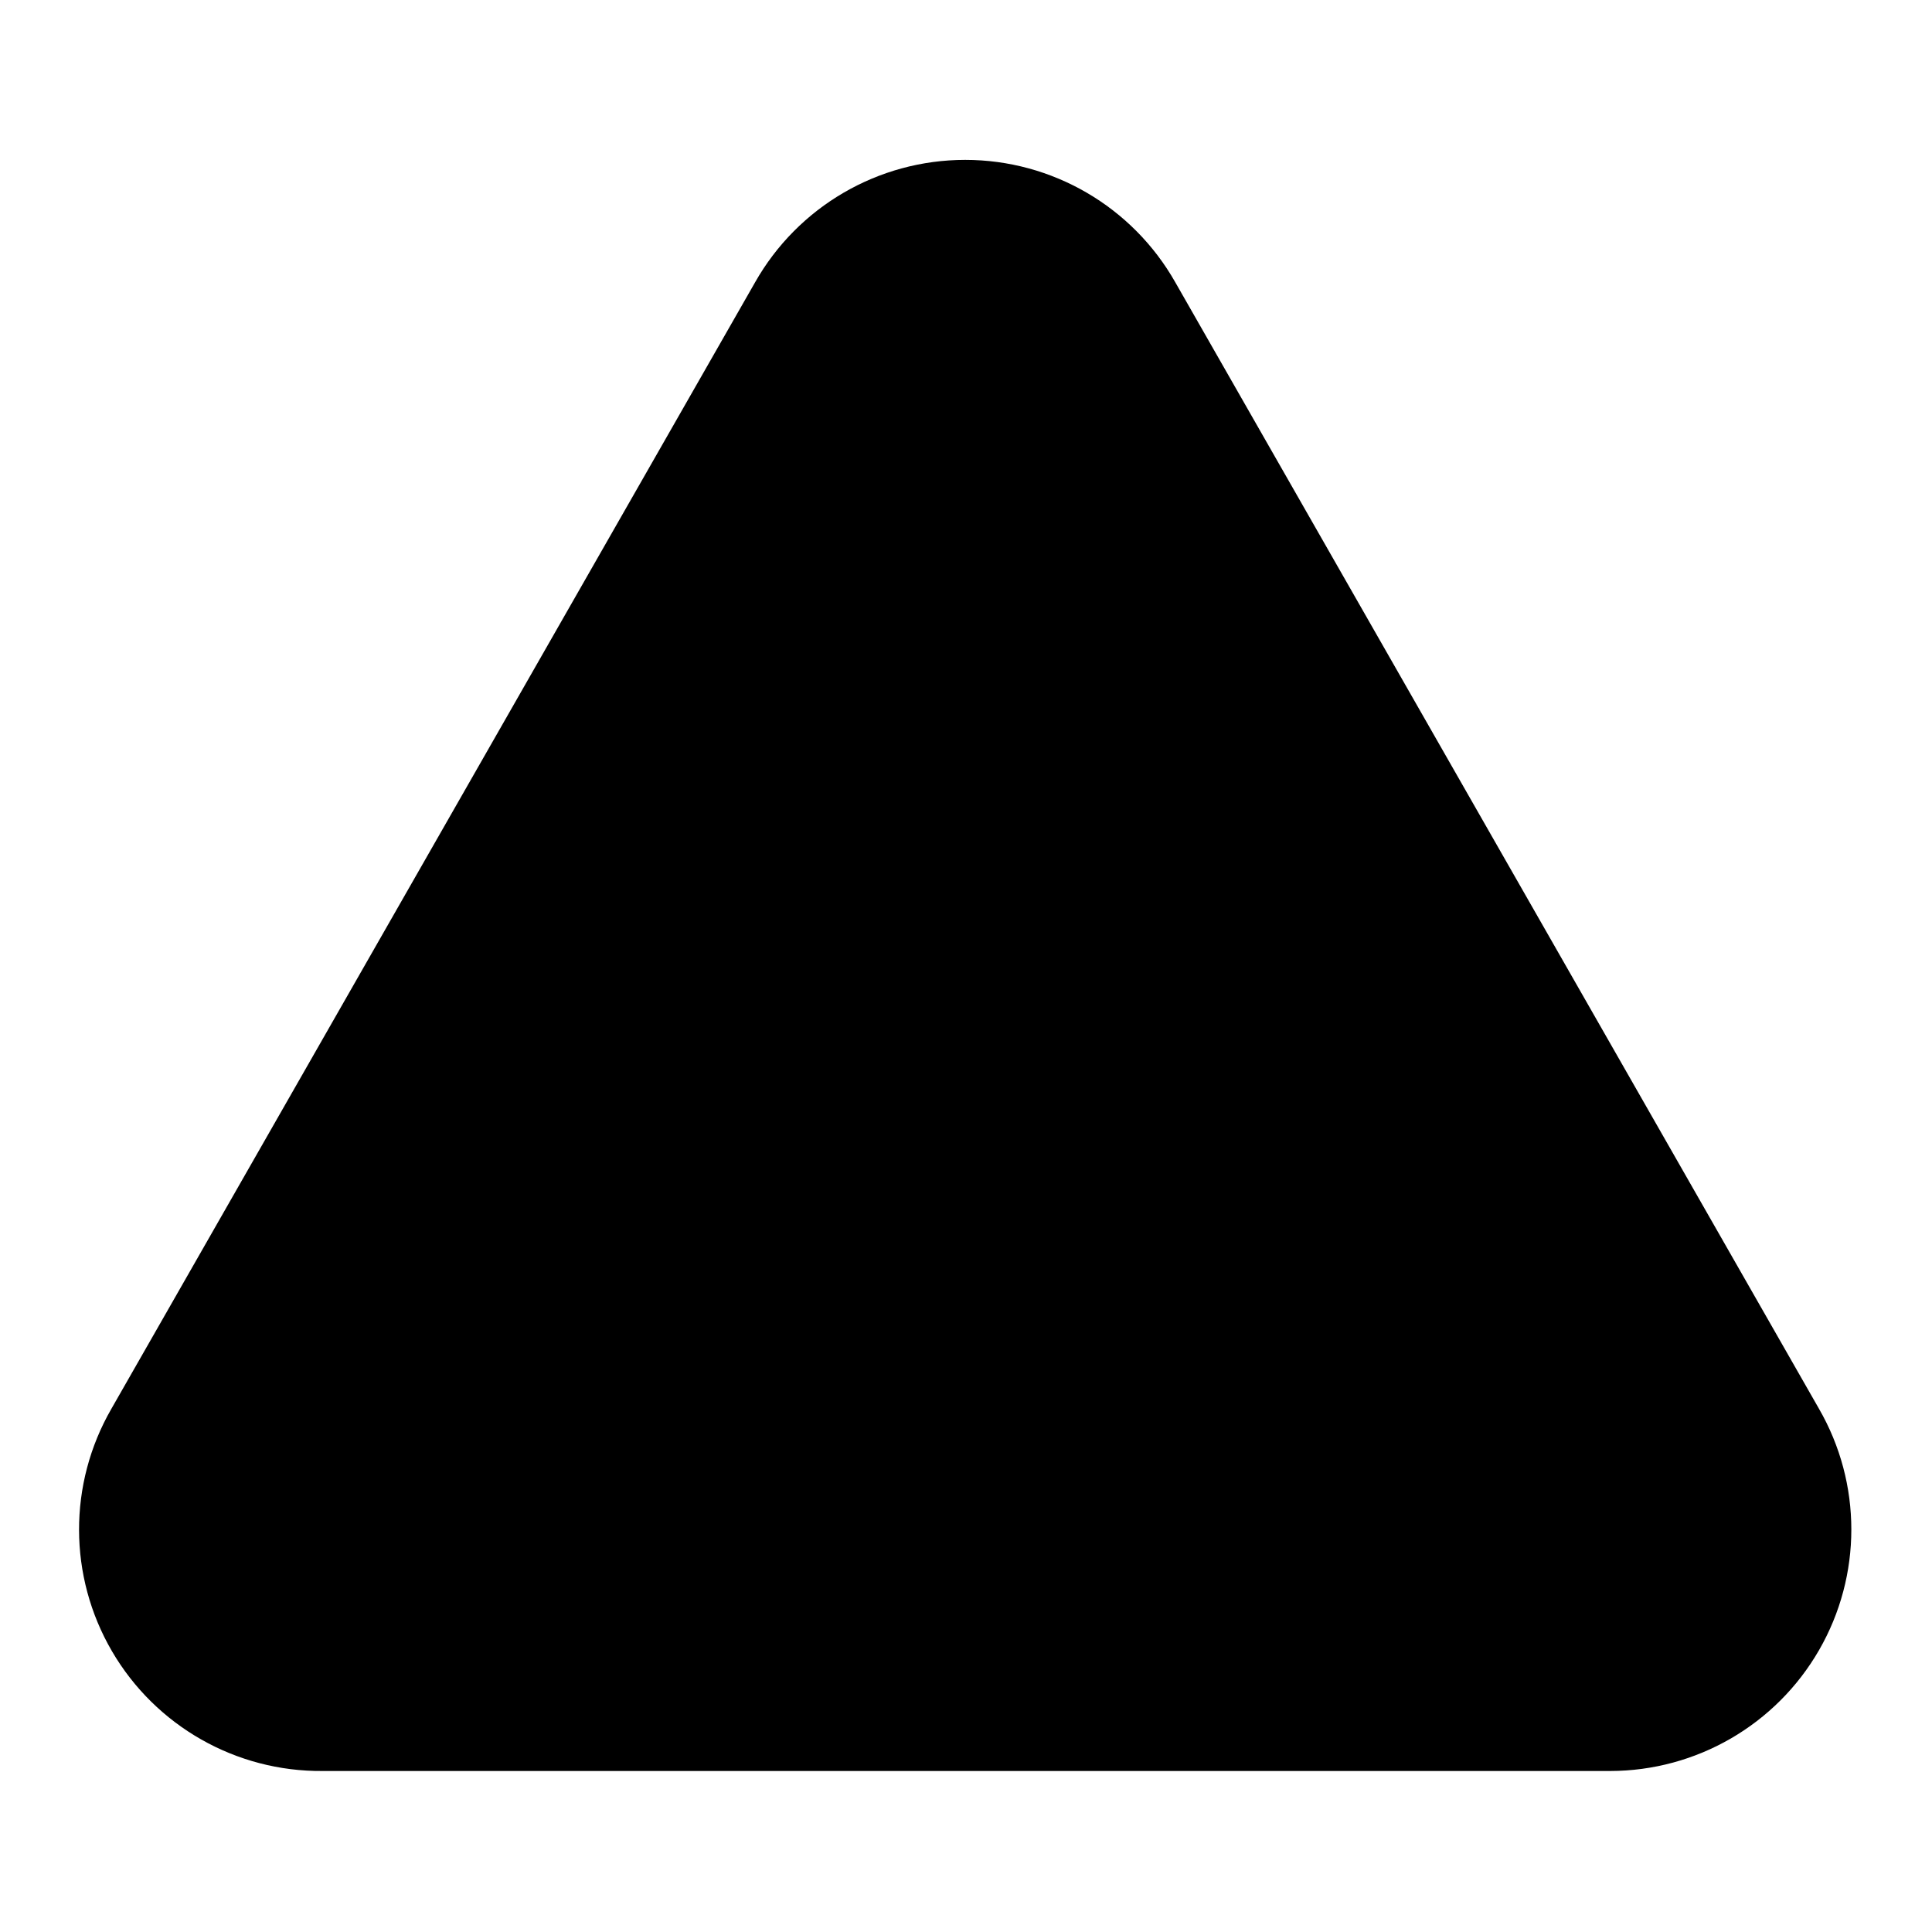
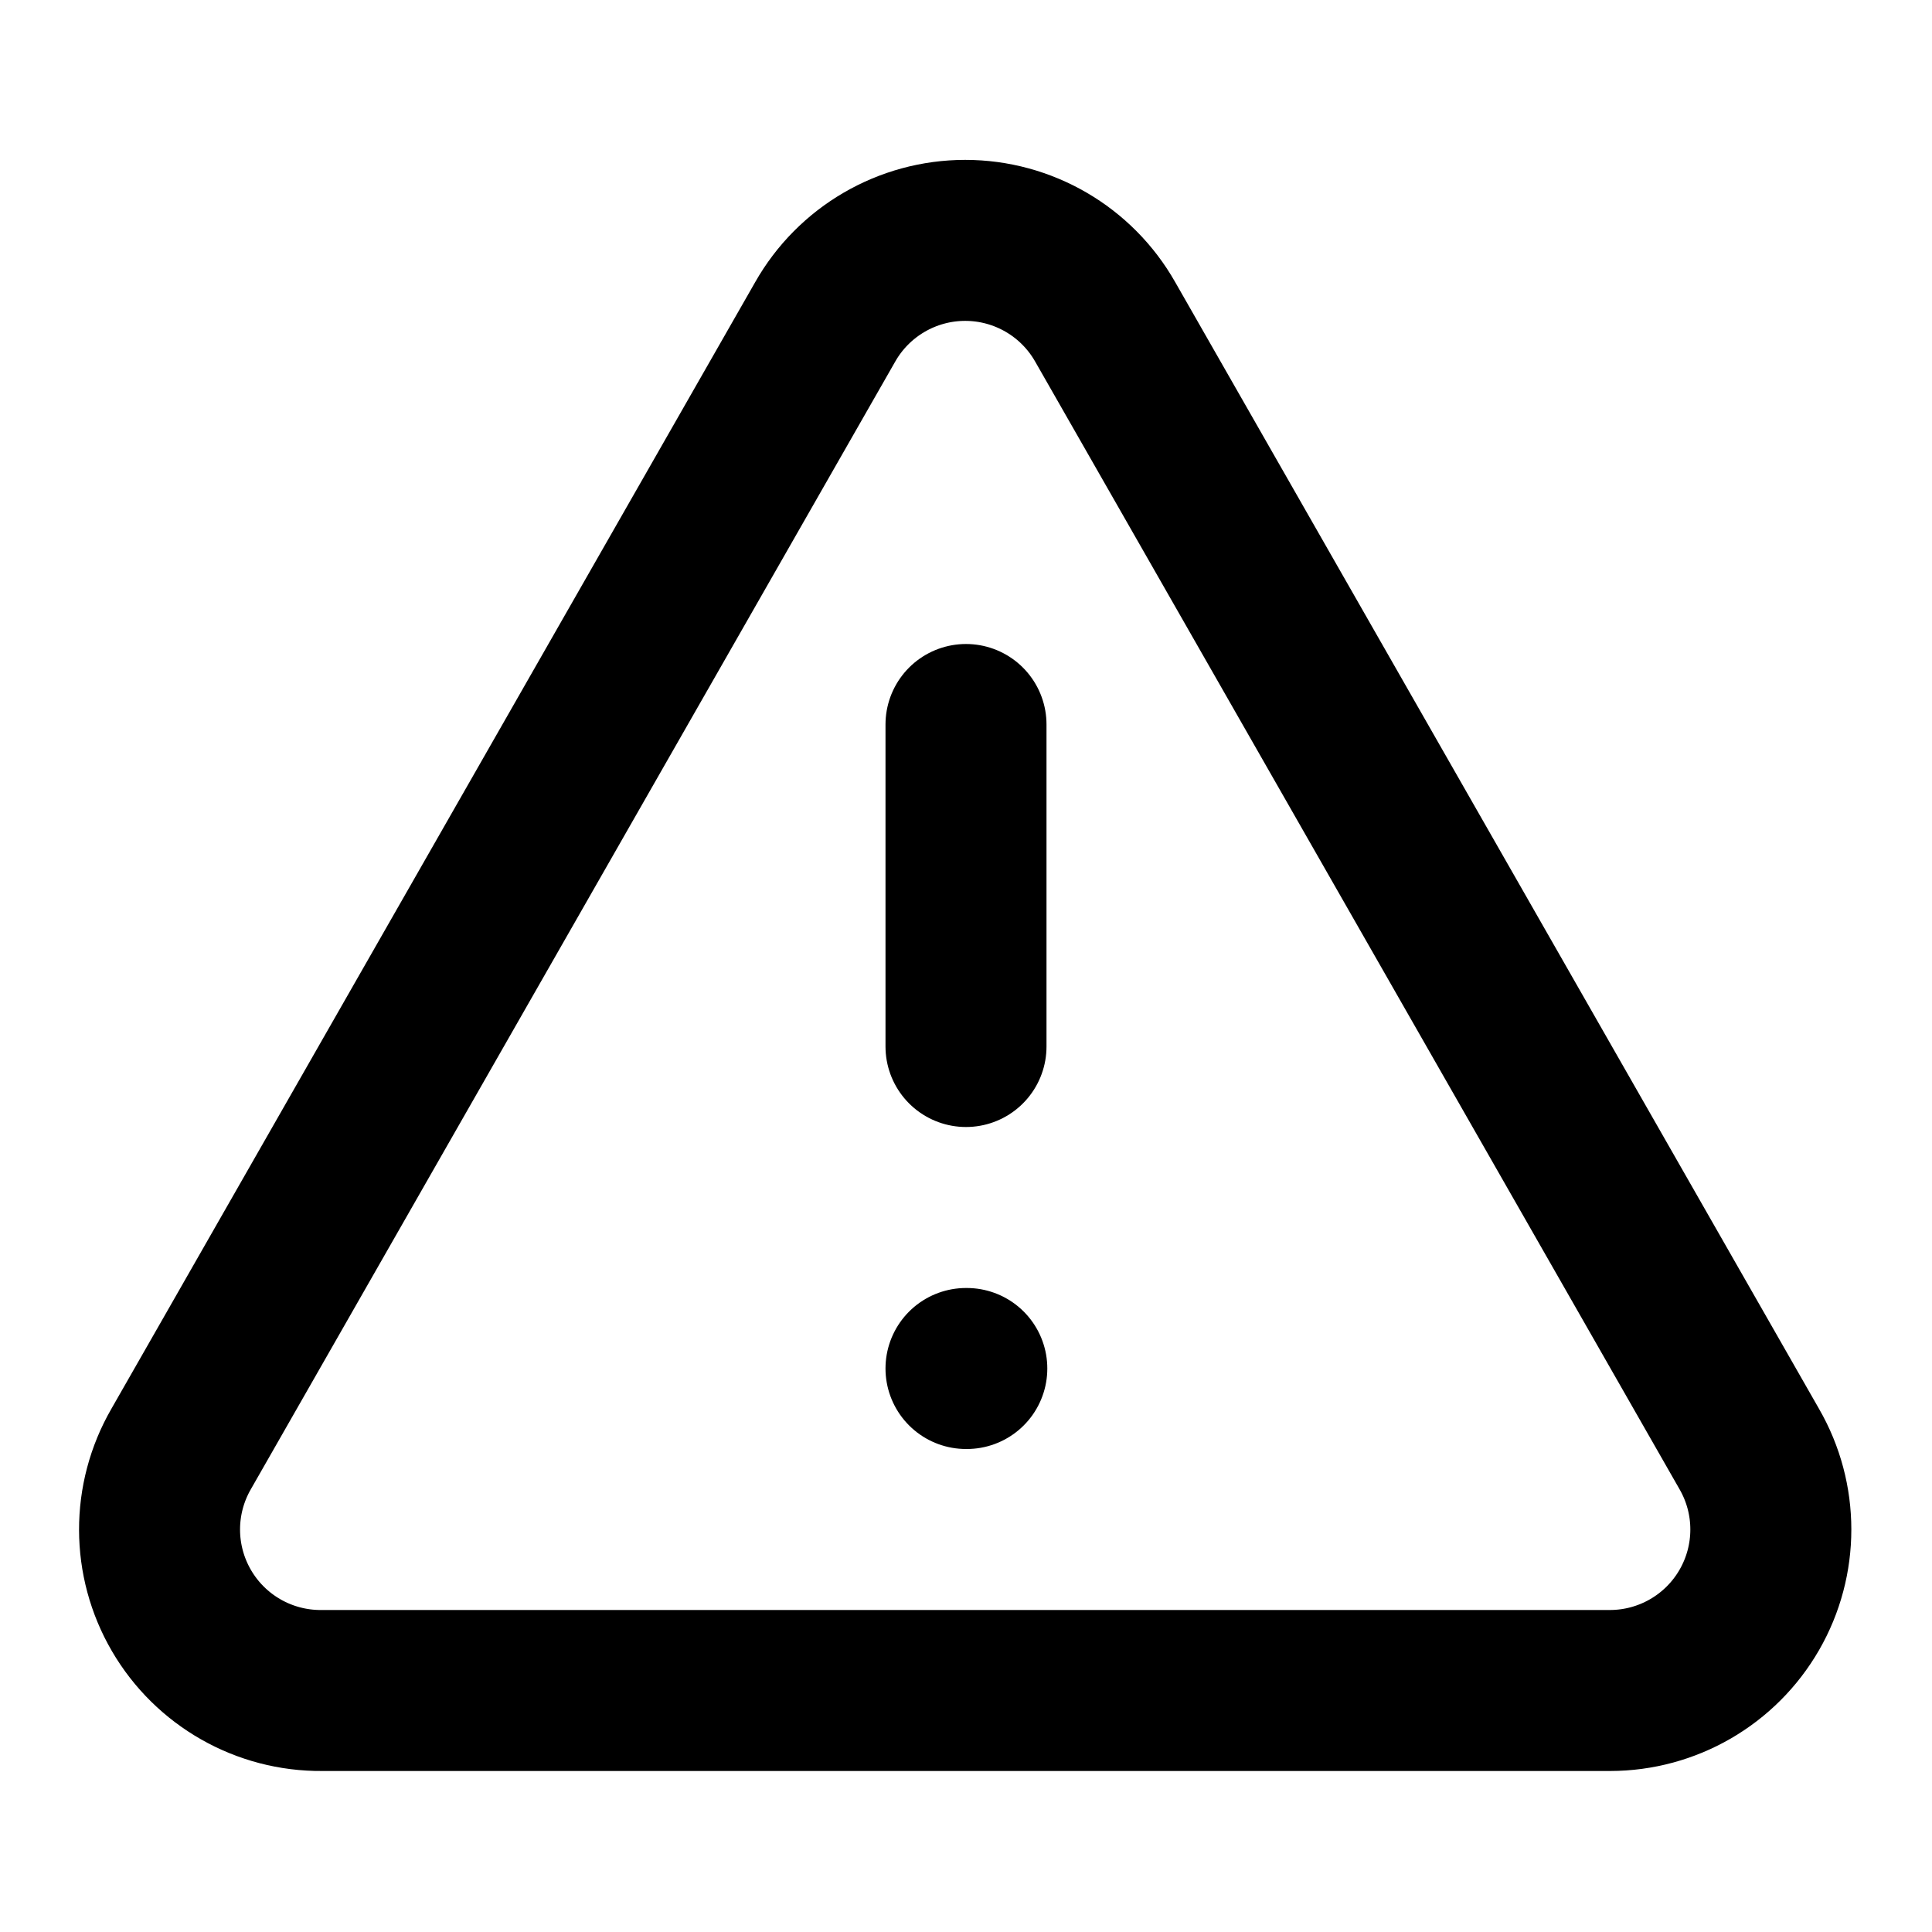
- <svg xmlns="http://www.w3.org/2000/svg" width="24" height="24" viewBox="0 0 24 24" fill="currentColor" stroke="currentColor" stroke-width="2" stroke-linecap="round" stroke-linejoin="round" class="lucide lucide-triangle-alert icon-svg" aria-hidden="true" data-replit-metadata="artifacts/mockup-sandbox/src/components/mockups/icon-set/Iconografia.tsx:113:8" data-component-name="Icon" data-icon-svg="" data-icon-name="AlertTriangle">
+ <svg xmlns="http://www.w3.org/2000/svg" width="24" height="24" viewBox="0 0 24 24" fill="none" stroke="currentColor" stroke-width="2" stroke-linecap="round" stroke-linejoin="round" class="lucide lucide-triangle-alert icon-svg" aria-hidden="true" data-replit-metadata="artifacts/mockup-sandbox/src/components/mockups/icon-set/Iconografia.tsx:113:8" data-component-name="Icon" data-icon-svg="" data-icon-name="AlertTriangle">
  <path d="m21.73 18-8-14a2 2 0 0 0-3.48 0l-8 14A2 2 0 0 0 4 21h16a2 2 0 0 0 1.73-3" />
  <path d="M12 9v4" />
  <path d="M12 17h.01" />
</svg>
